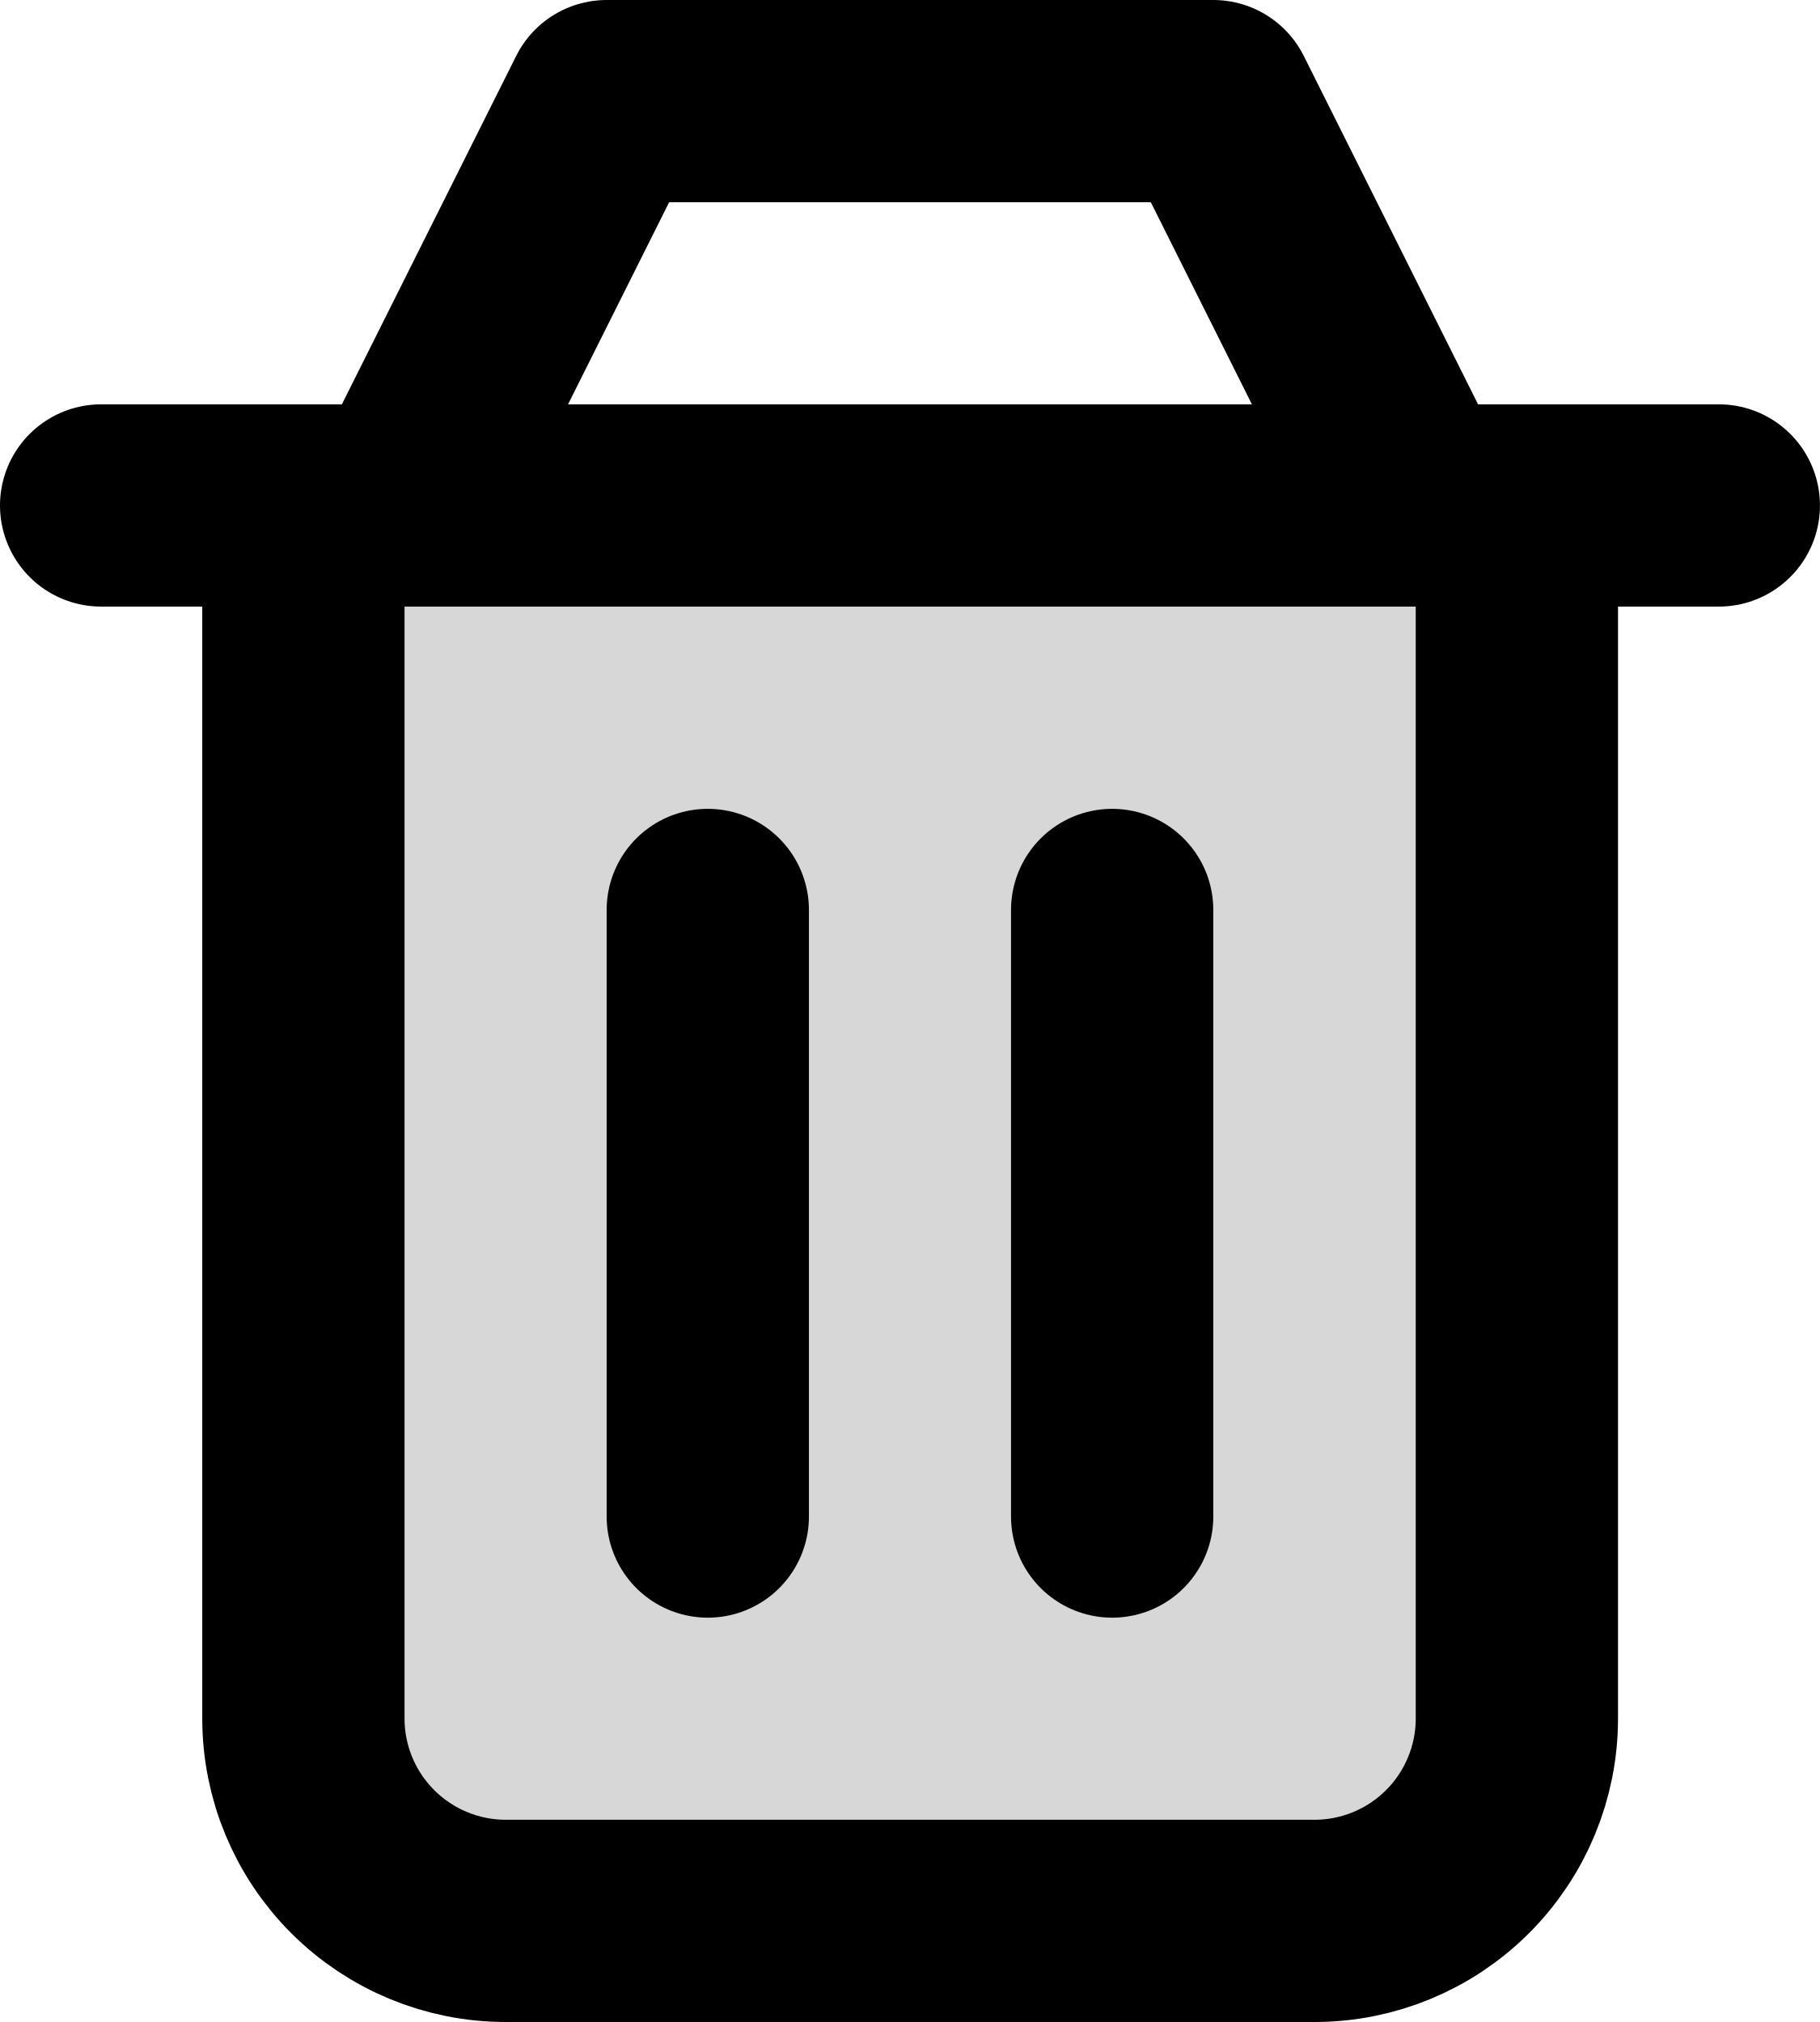
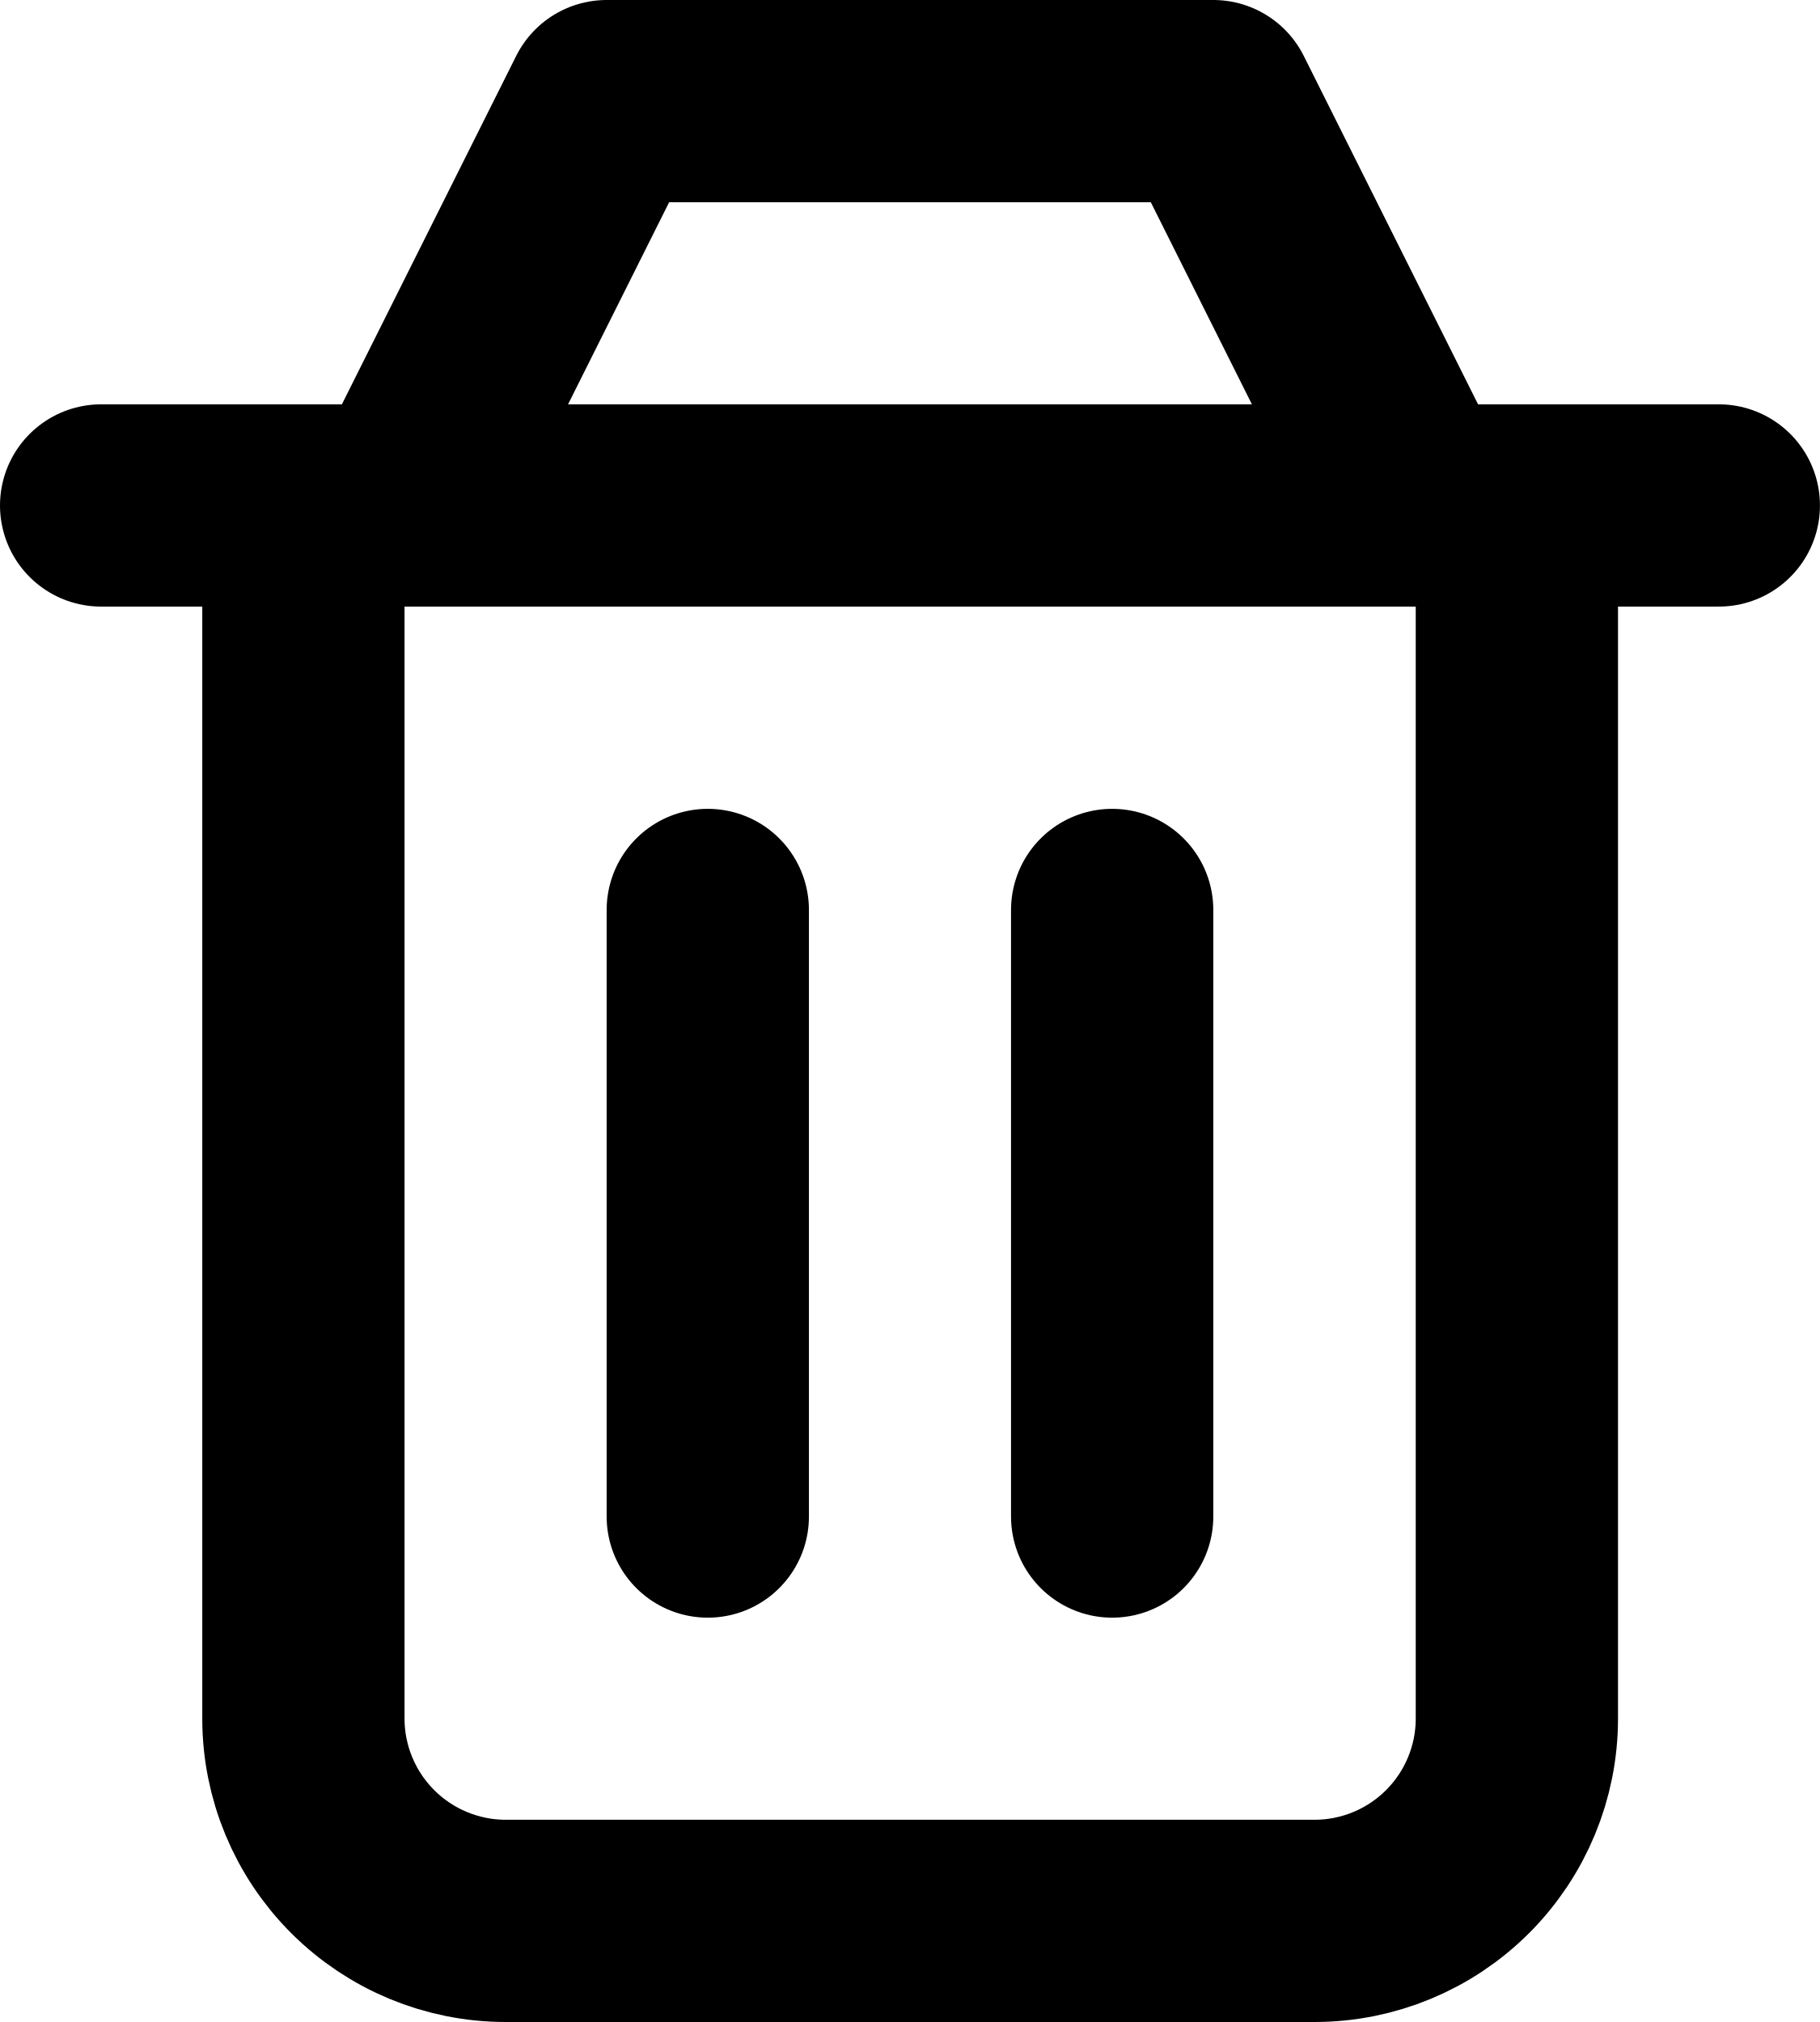
<svg xmlns="http://www.w3.org/2000/svg" id="Layer_1" data-name="Layer 1" viewBox="0 0 111.75 124.17">
  <defs>
    <style>
      .cls-1 {
        fill: none;
        stroke: #000;
        stroke-linecap: round;
        stroke-linejoin: round;
        stroke-width: 12.42px;
      }
- 
-       .cls-2 {
-         isolation: isolate;
-         opacity: .16;
-         stroke-width: 0px;
-       }
    </style>
  </defs>
-   <path class="cls-2" d="M31.04,117.96h49.67c3.29,0,6.45-1.31,8.78-3.64,2.33-2.33,3.64-5.49,3.64-8.78V31.04H18.63v74.5c0,3.29,1.31,6.45,3.64,8.78,2.33,2.33,5.49,3.64,8.78,3.64Z" />
  <path class="cls-1" d="M68.29,55.88v37.25M43.46,55.88v37.25M18.63,31.04v74.5c0,3.29,1.31,6.45,3.64,8.78,2.33,2.33,5.49,3.64,8.78,3.64h49.67c3.29,0,6.45-1.31,8.78-3.64,2.33-2.33,3.64-5.49,3.64-8.78V31.04M6.21,31.04h99.33M24.83,31.04l12.42-24.83h37.25l12.42,24.83" />
</svg>
